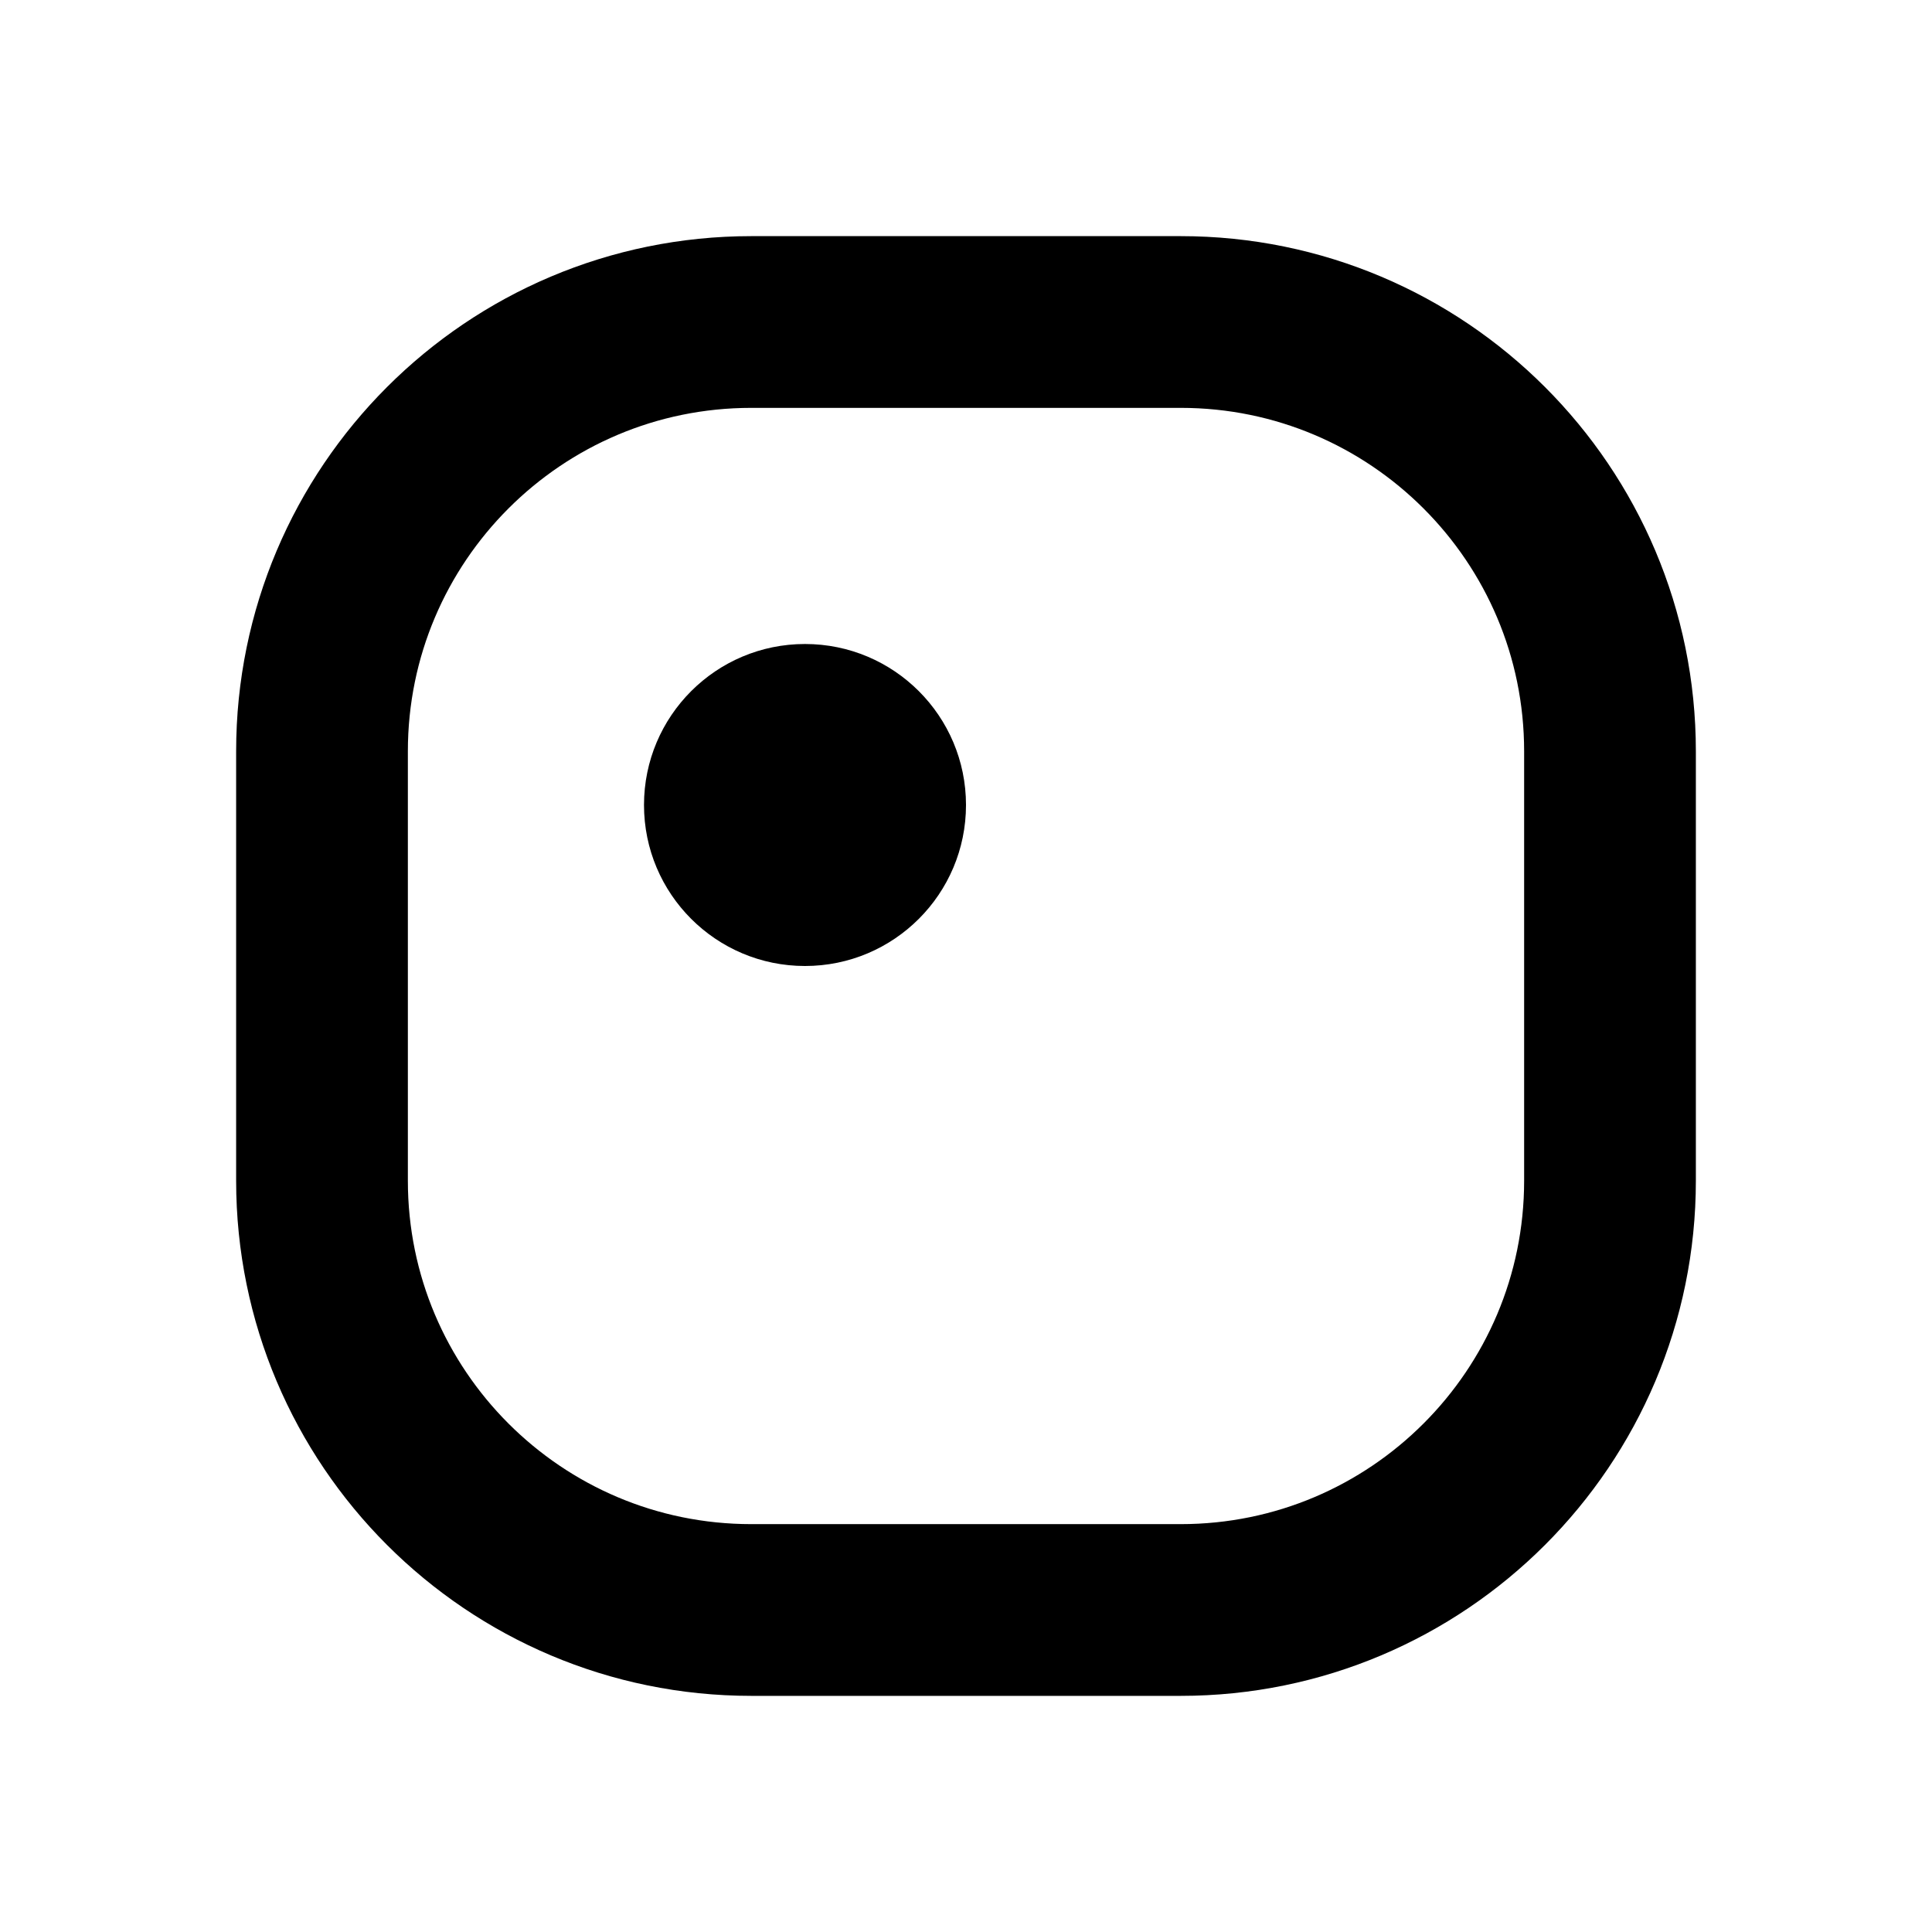
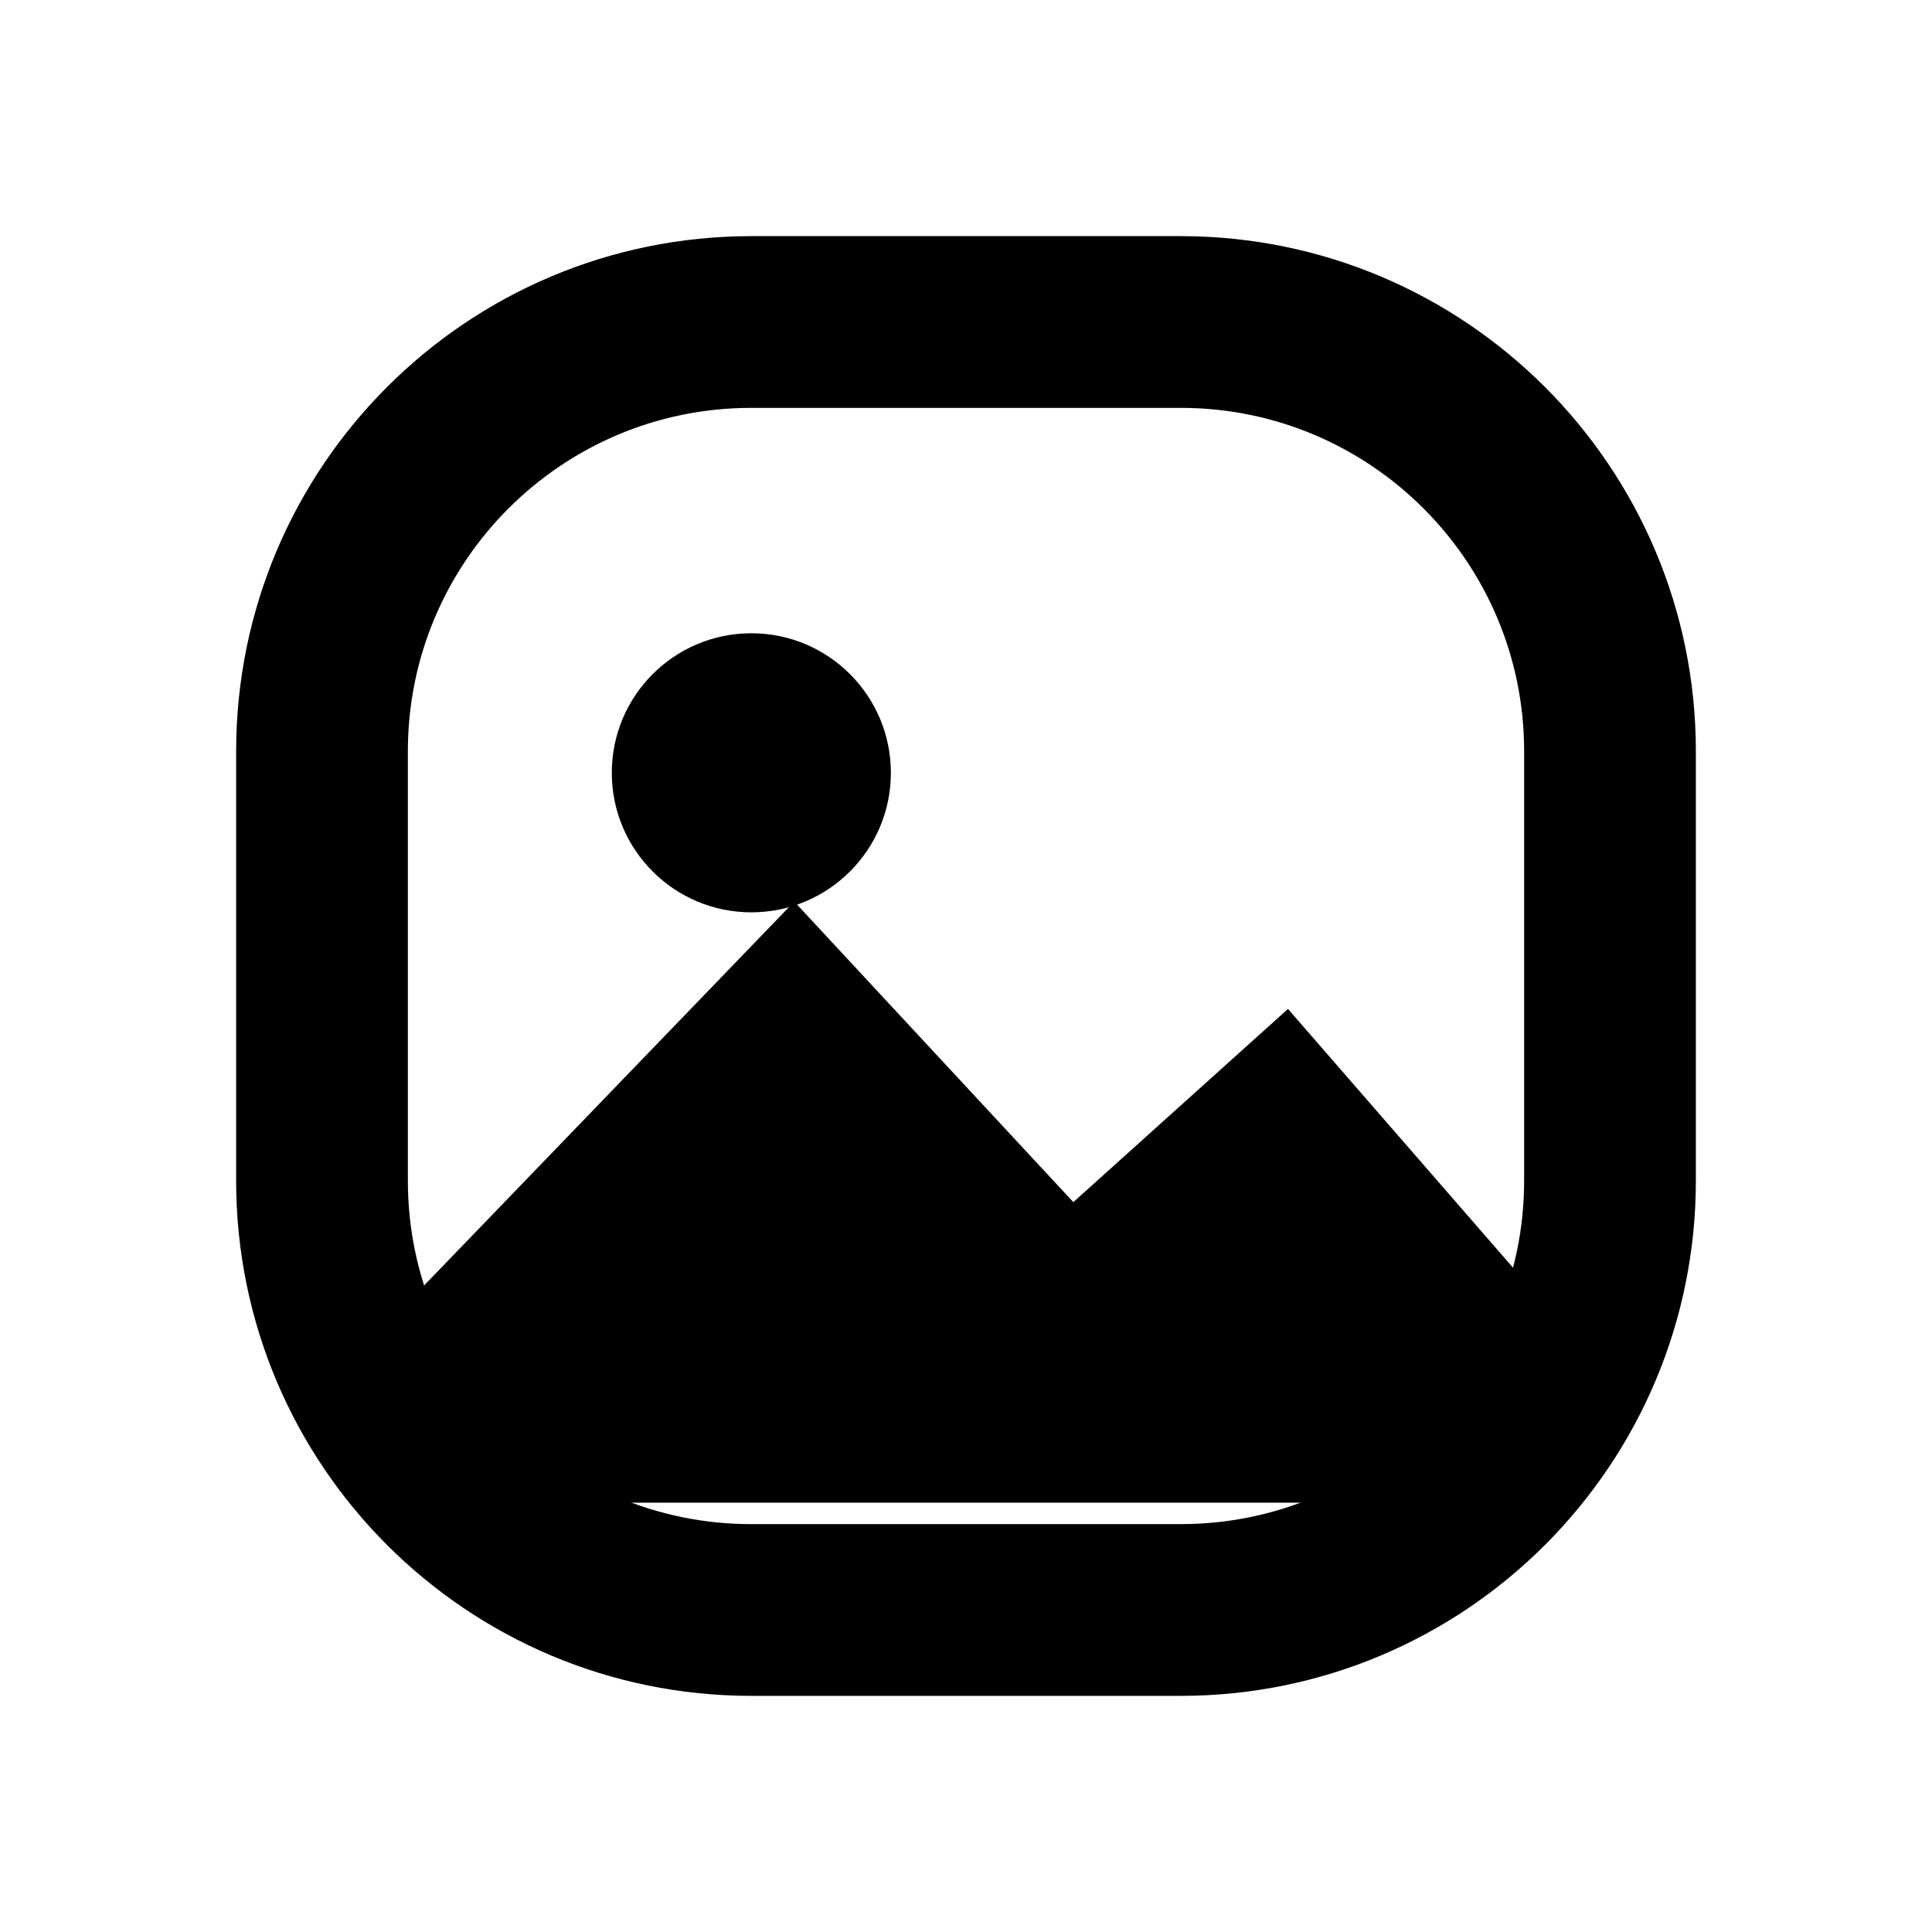
<svg xmlns="http://www.w3.org/2000/svg" viewBox="0 0 18 18">
+   <defs>
+     <clipPath id="image-frame-clip">
+       <rect x="3" y="3" width="12" height="12" rx="4" />
+     </clipPath>
+   </defs>
  <rect x="3" y="3" width="12" height="12" rx="4" fill="none" stroke="#000" stroke-width="1.6" />
-   <circle cx="7.5" cy="7.5" r="1.5" fill="#000" />
+   <circle cx="7" cy="7.2" r="1.3" fill="#000" />
+   <path d="M2,14 L7.4,8.4 L10,11.2 L12,9.4 L16,14 Z" fill="#000" clip-path="url(#image-frame-clip)" />
</svg>
